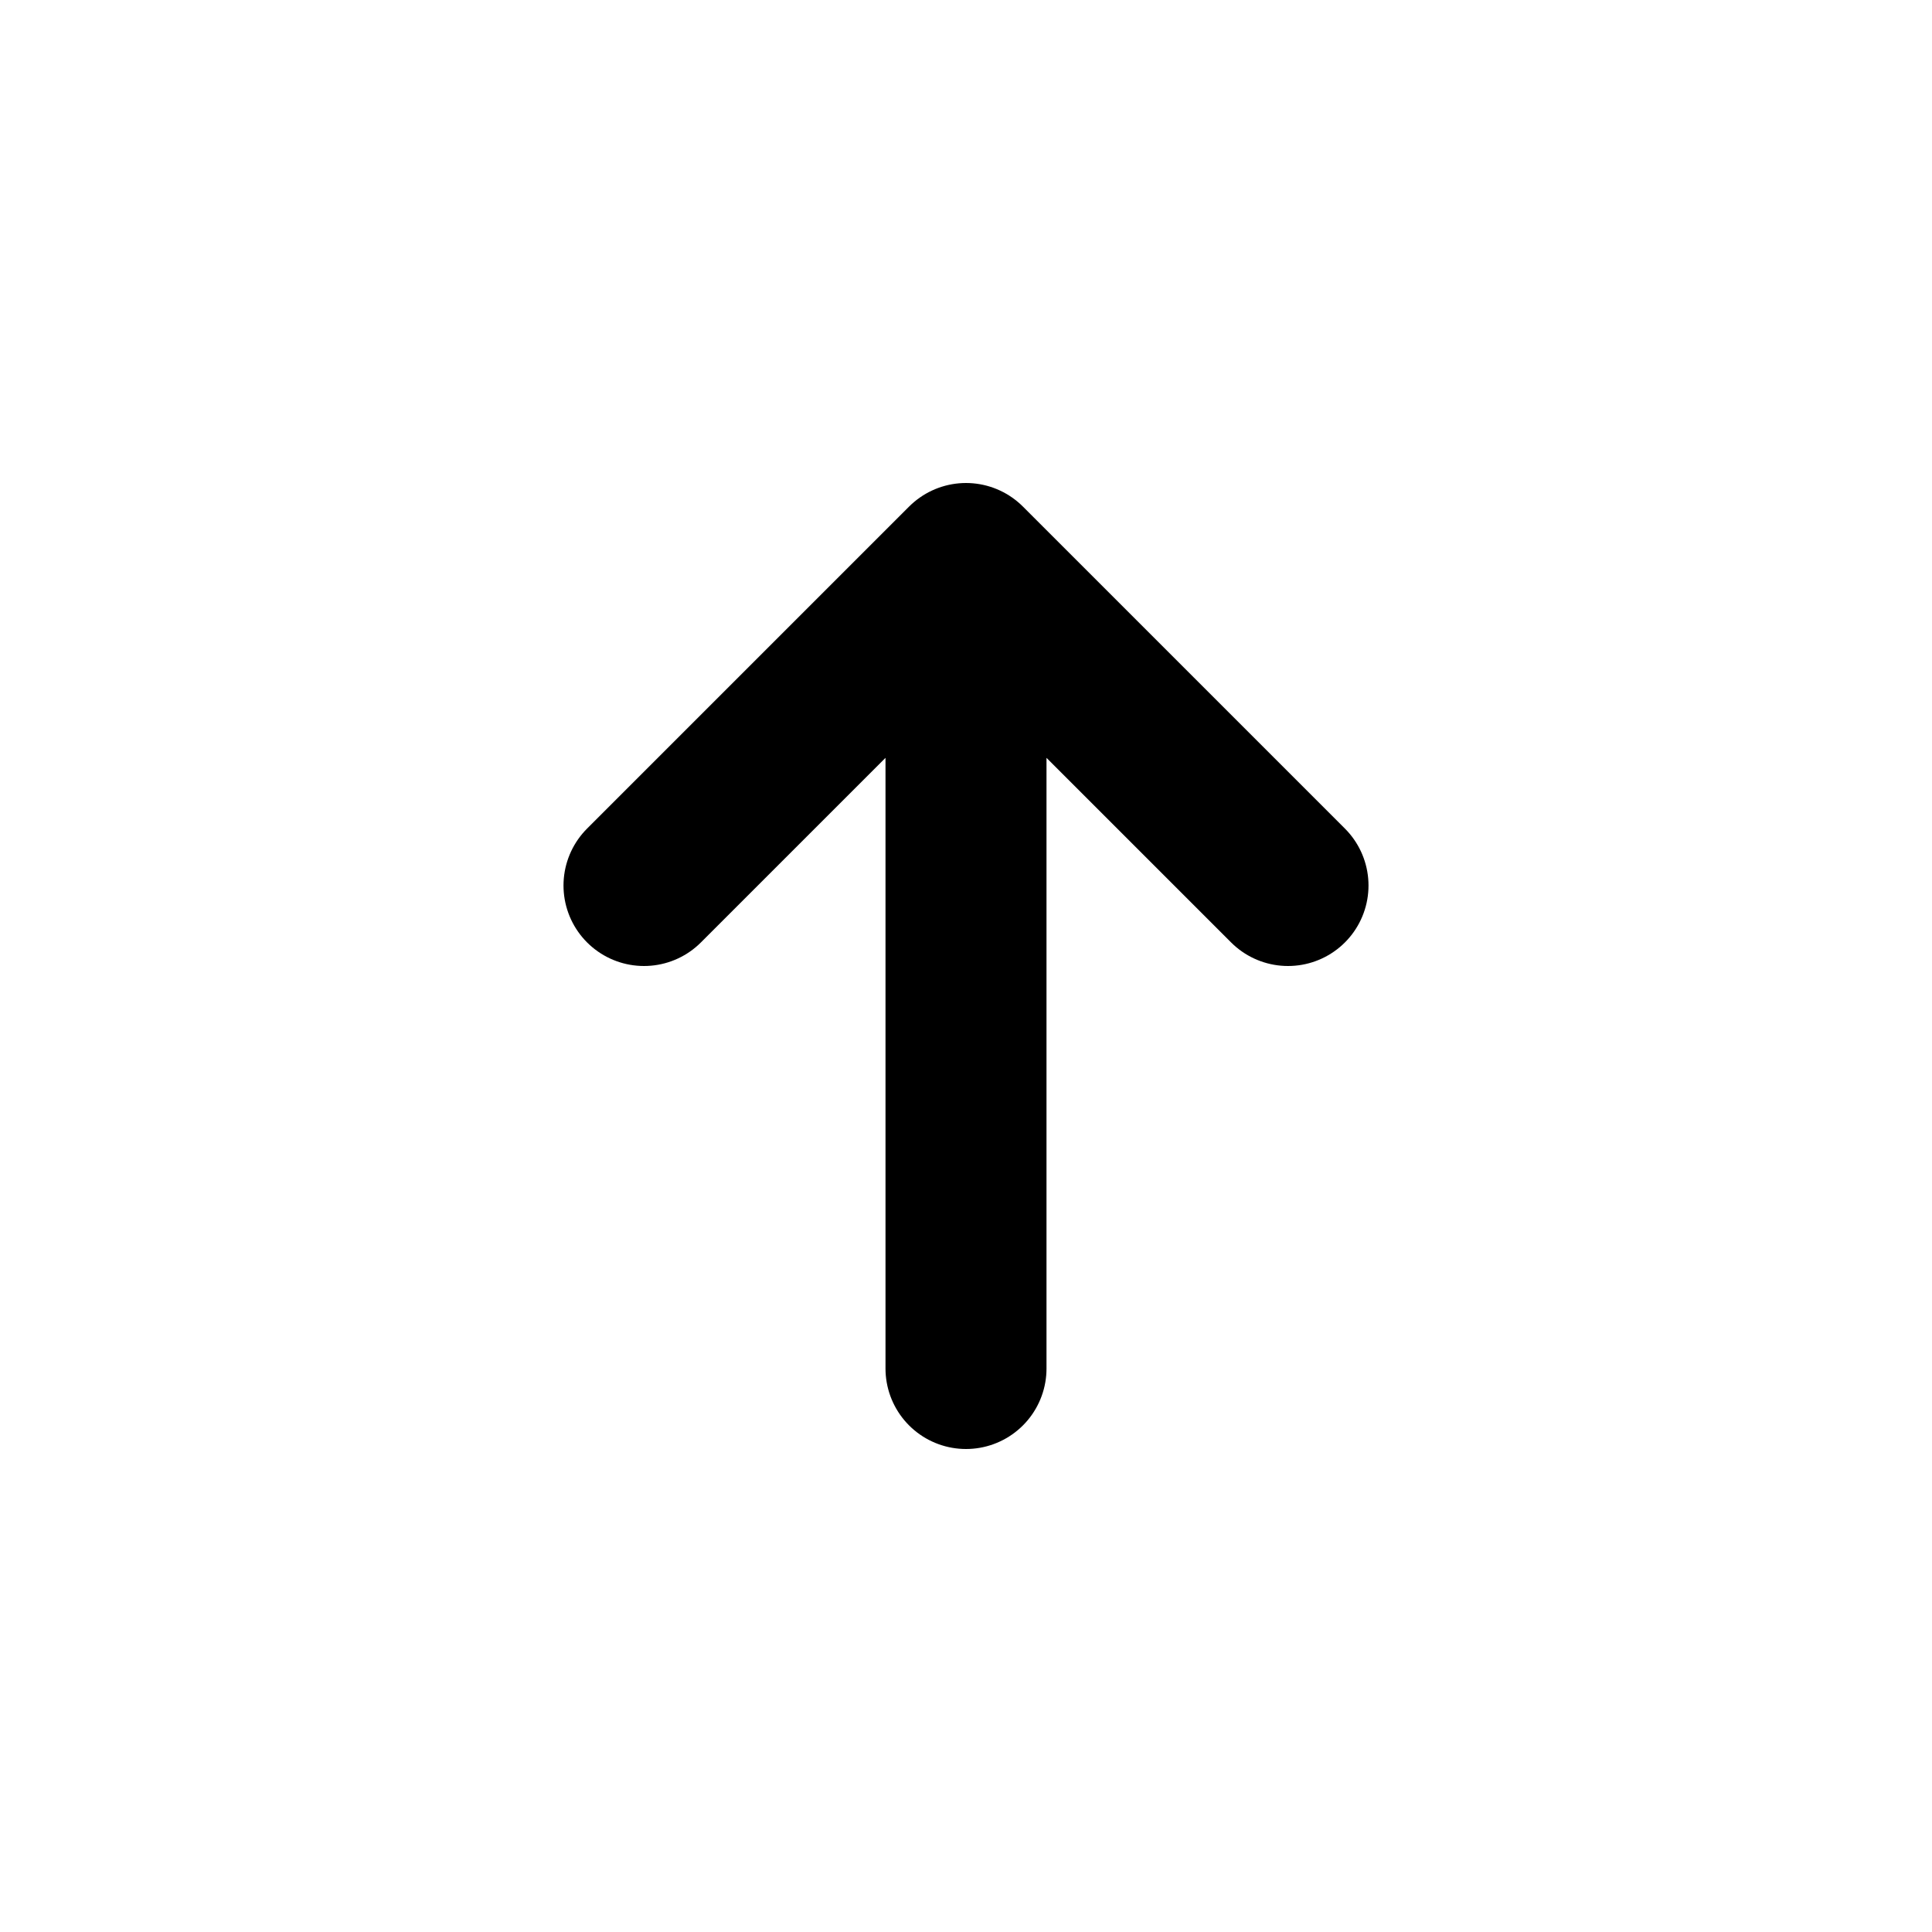
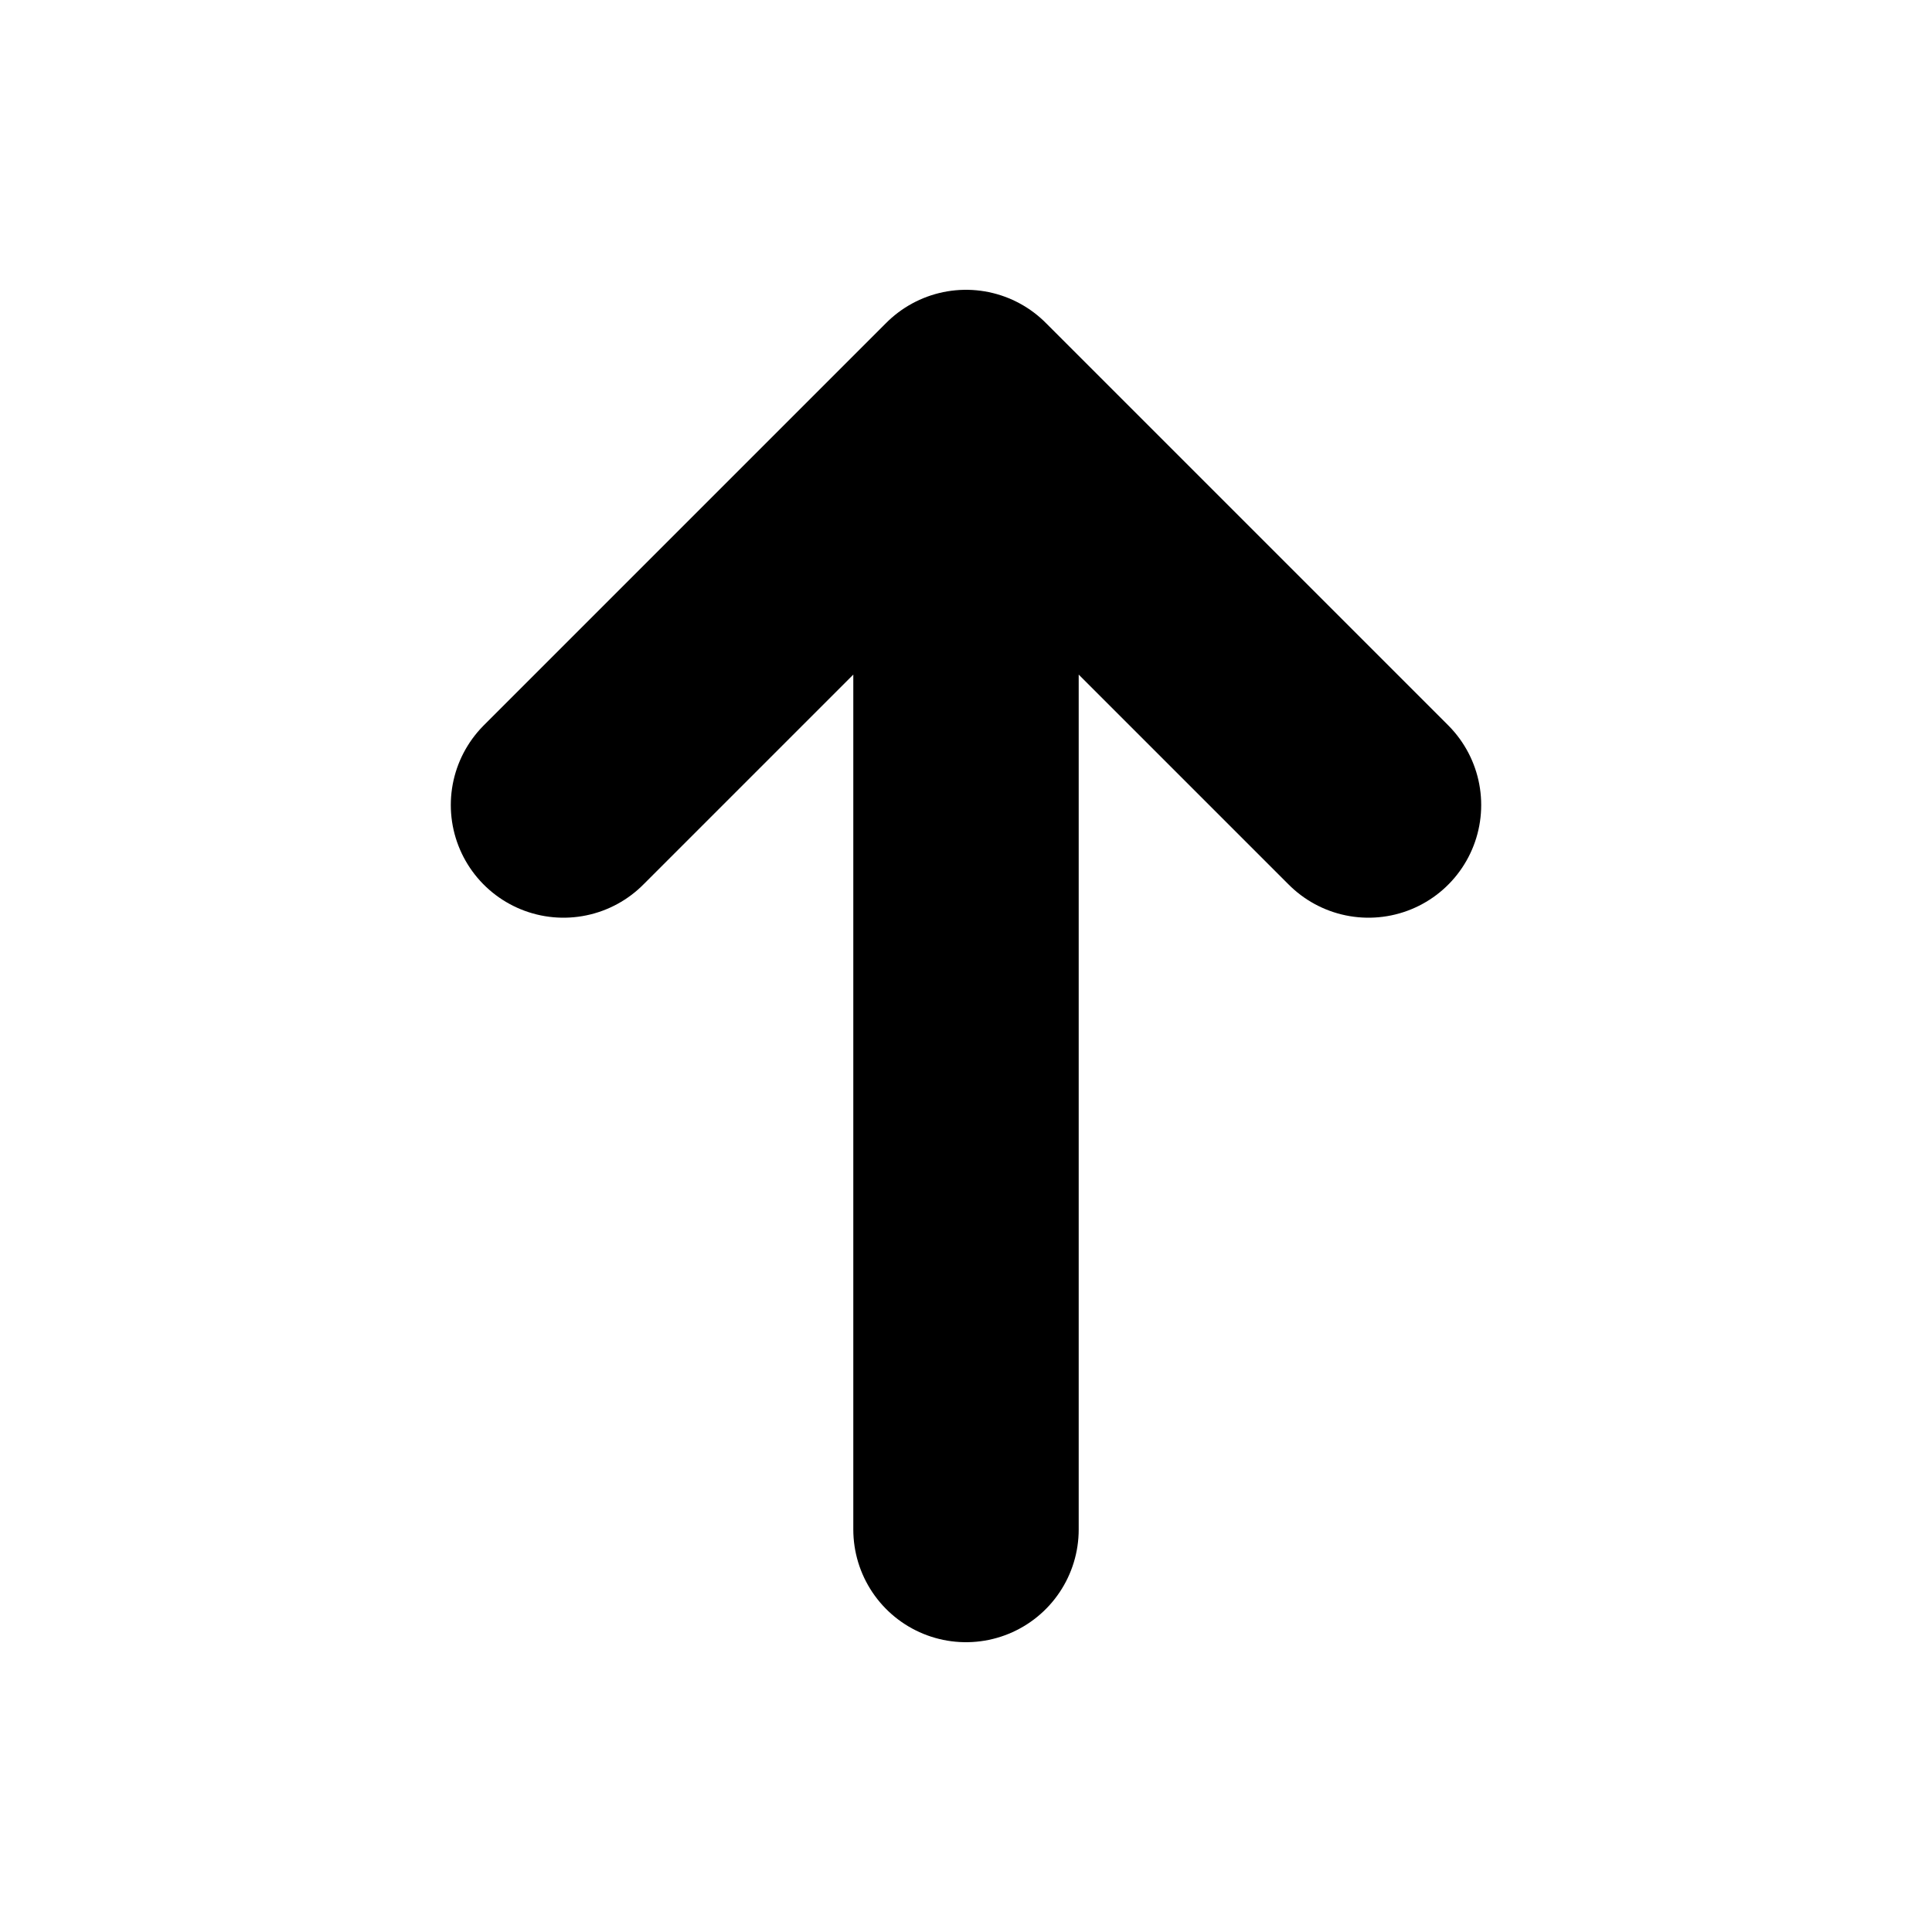
- <svg xmlns="http://www.w3.org/2000/svg" width="24" height="24" viewBox="0 0 24 24" fill="none" stroke="currentColor" stroke-width="2" stroke-linecap="round" stroke-linejoin="round">
-   <path d="m8 11 4-4 4 4M12 7v10" />
+ <svg xmlns="http://www.w3.org/2000/svg" width="24" height="24" viewBox="0 0 24 24" fill="none" stroke="currentColor" stroke-width="2.8" stroke-linecap="round" stroke-linejoin="round">
+   <path d="M12 19V5M17 10 12 5 7 10" />
</svg>
